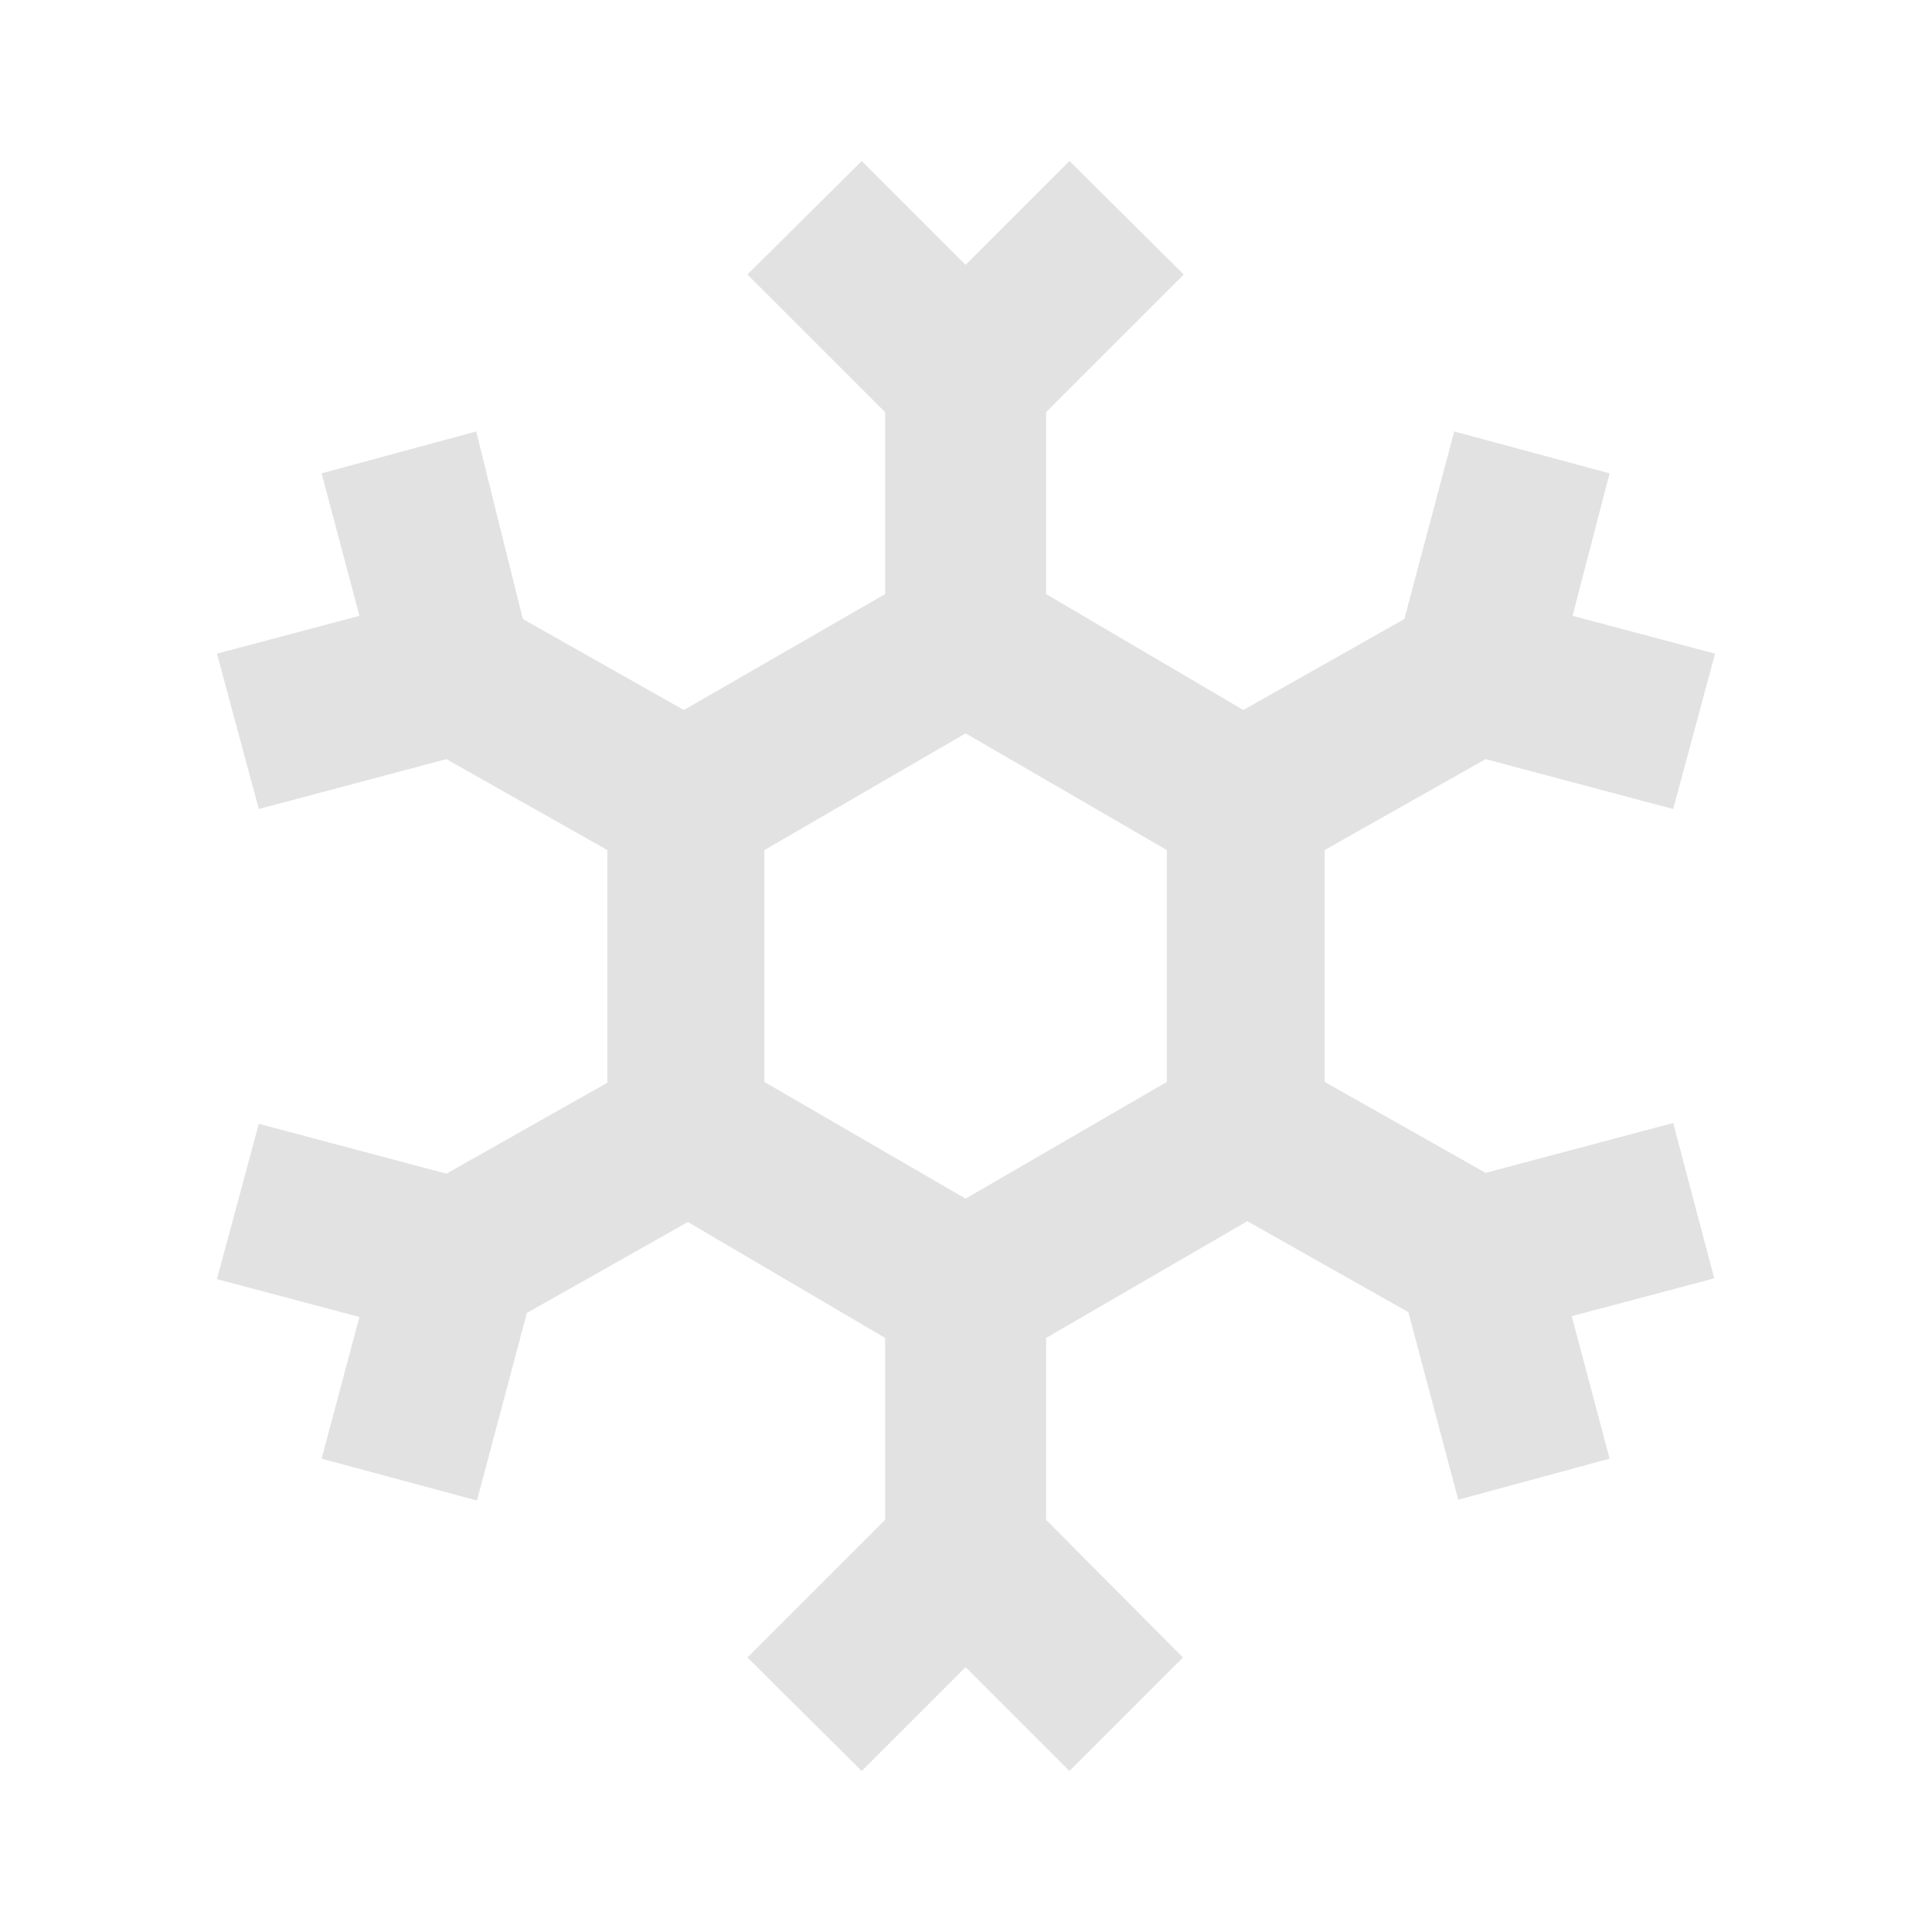
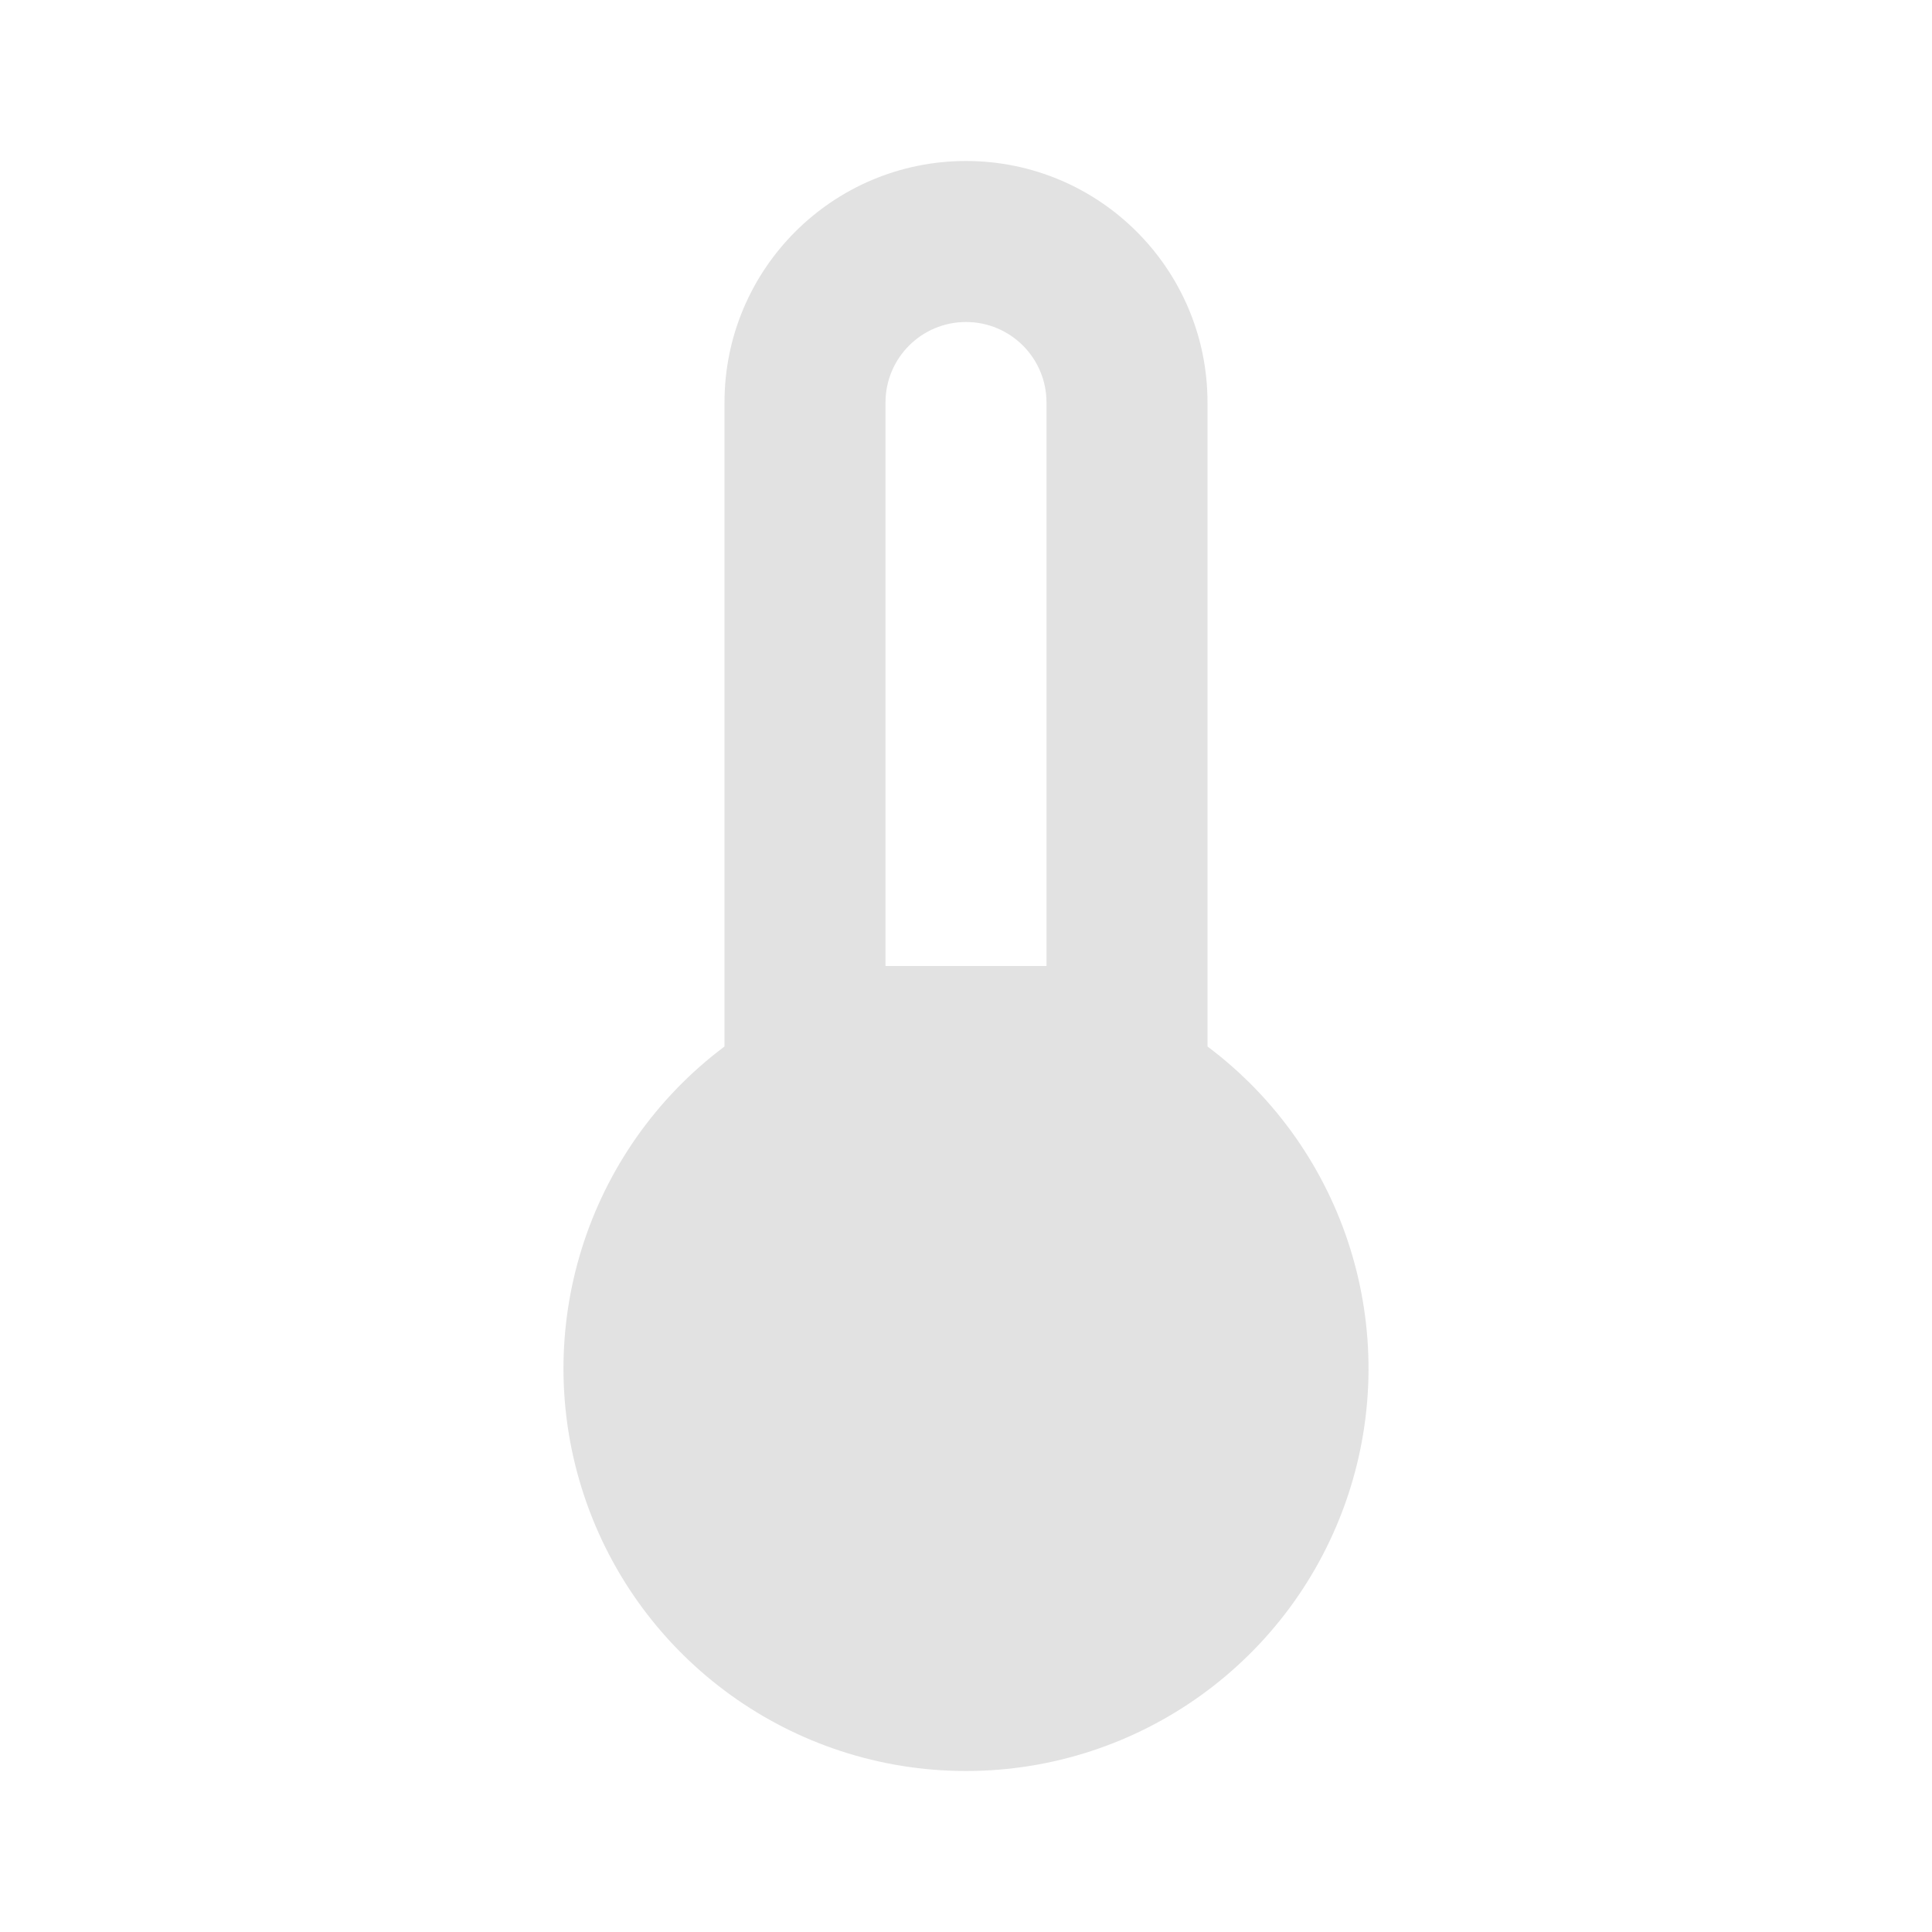
<svg xmlns="http://www.w3.org/2000/svg" version="1.1" width="24" height="24" viewBox="0 0 24 24" id="svg4">
  <defs id="defs8" />
-   <path d="m 20.785,13.95 -2.33,0.62 -2,-1.13 v -2.88 l 2,-1.13 2.33,0.62 0.52,-1.93 -1.77,-0.47 0.46,-1.77 -1.93,-0.52 -0.62,2.33 -2,1.13 -2.45,-1.44 V 5.12 l 1.71,-1.71 -1.42,-1.41 -1.29,1.29 -1.29,-1.29 -1.42,1.41 1.71,1.71 V 7.38 l -2.5,1.44 -2,-1.13 -0.58,-2.33 -1.92,0.52 0.47,1.77 -1.77,0.47 0.52,1.93 2.33,-0.62 2,1.13 v 2.89 l -2,1.13 -2.33,-0.62 -0.52,1.93 1.77,0.47 -0.47,1.76 1.93,0.52 0.62,-2.33 2,-1.13 2.45,1.44 v 2.26 L 9.285,20.59 10.705,22 l 1.29,-1.29 1.29,1.29 1.41,-1.41 -1.7,-1.71 v -2.26 l 2.5,-1.45 2,1.13 0.62,2.33 1.88,-0.51 -0.47,-1.77 1.77,-0.47 -0.51,-1.93 M 9.495,10.56 11.995,9.11 14.495,10.56 v 2.88 l -2.5,1.45 -2.5,-1.45 z" id="path2" style="font-variation-settings:normal;opacity:1;vector-effect:none;fill:#e2e2e2;fill-opacity:1;stroke-width:1;stroke-linecap:butt;stroke-linejoin:miter;stroke-miterlimit:4;stroke-dasharray:none;stroke-dashoffset:0;stroke-opacity:1;stop-color:#000000;stop-opacity:1" />
+   <path d="M15 13V5A3 3 0 0 0 9 5V13A5 5 0 1 0 15 13M12 4A1 1 0 0 1 13 5V12H11V5A1 1 0 0 1 12 4Z" id="path2" style="fill:#e2e2e2" />
</svg>
